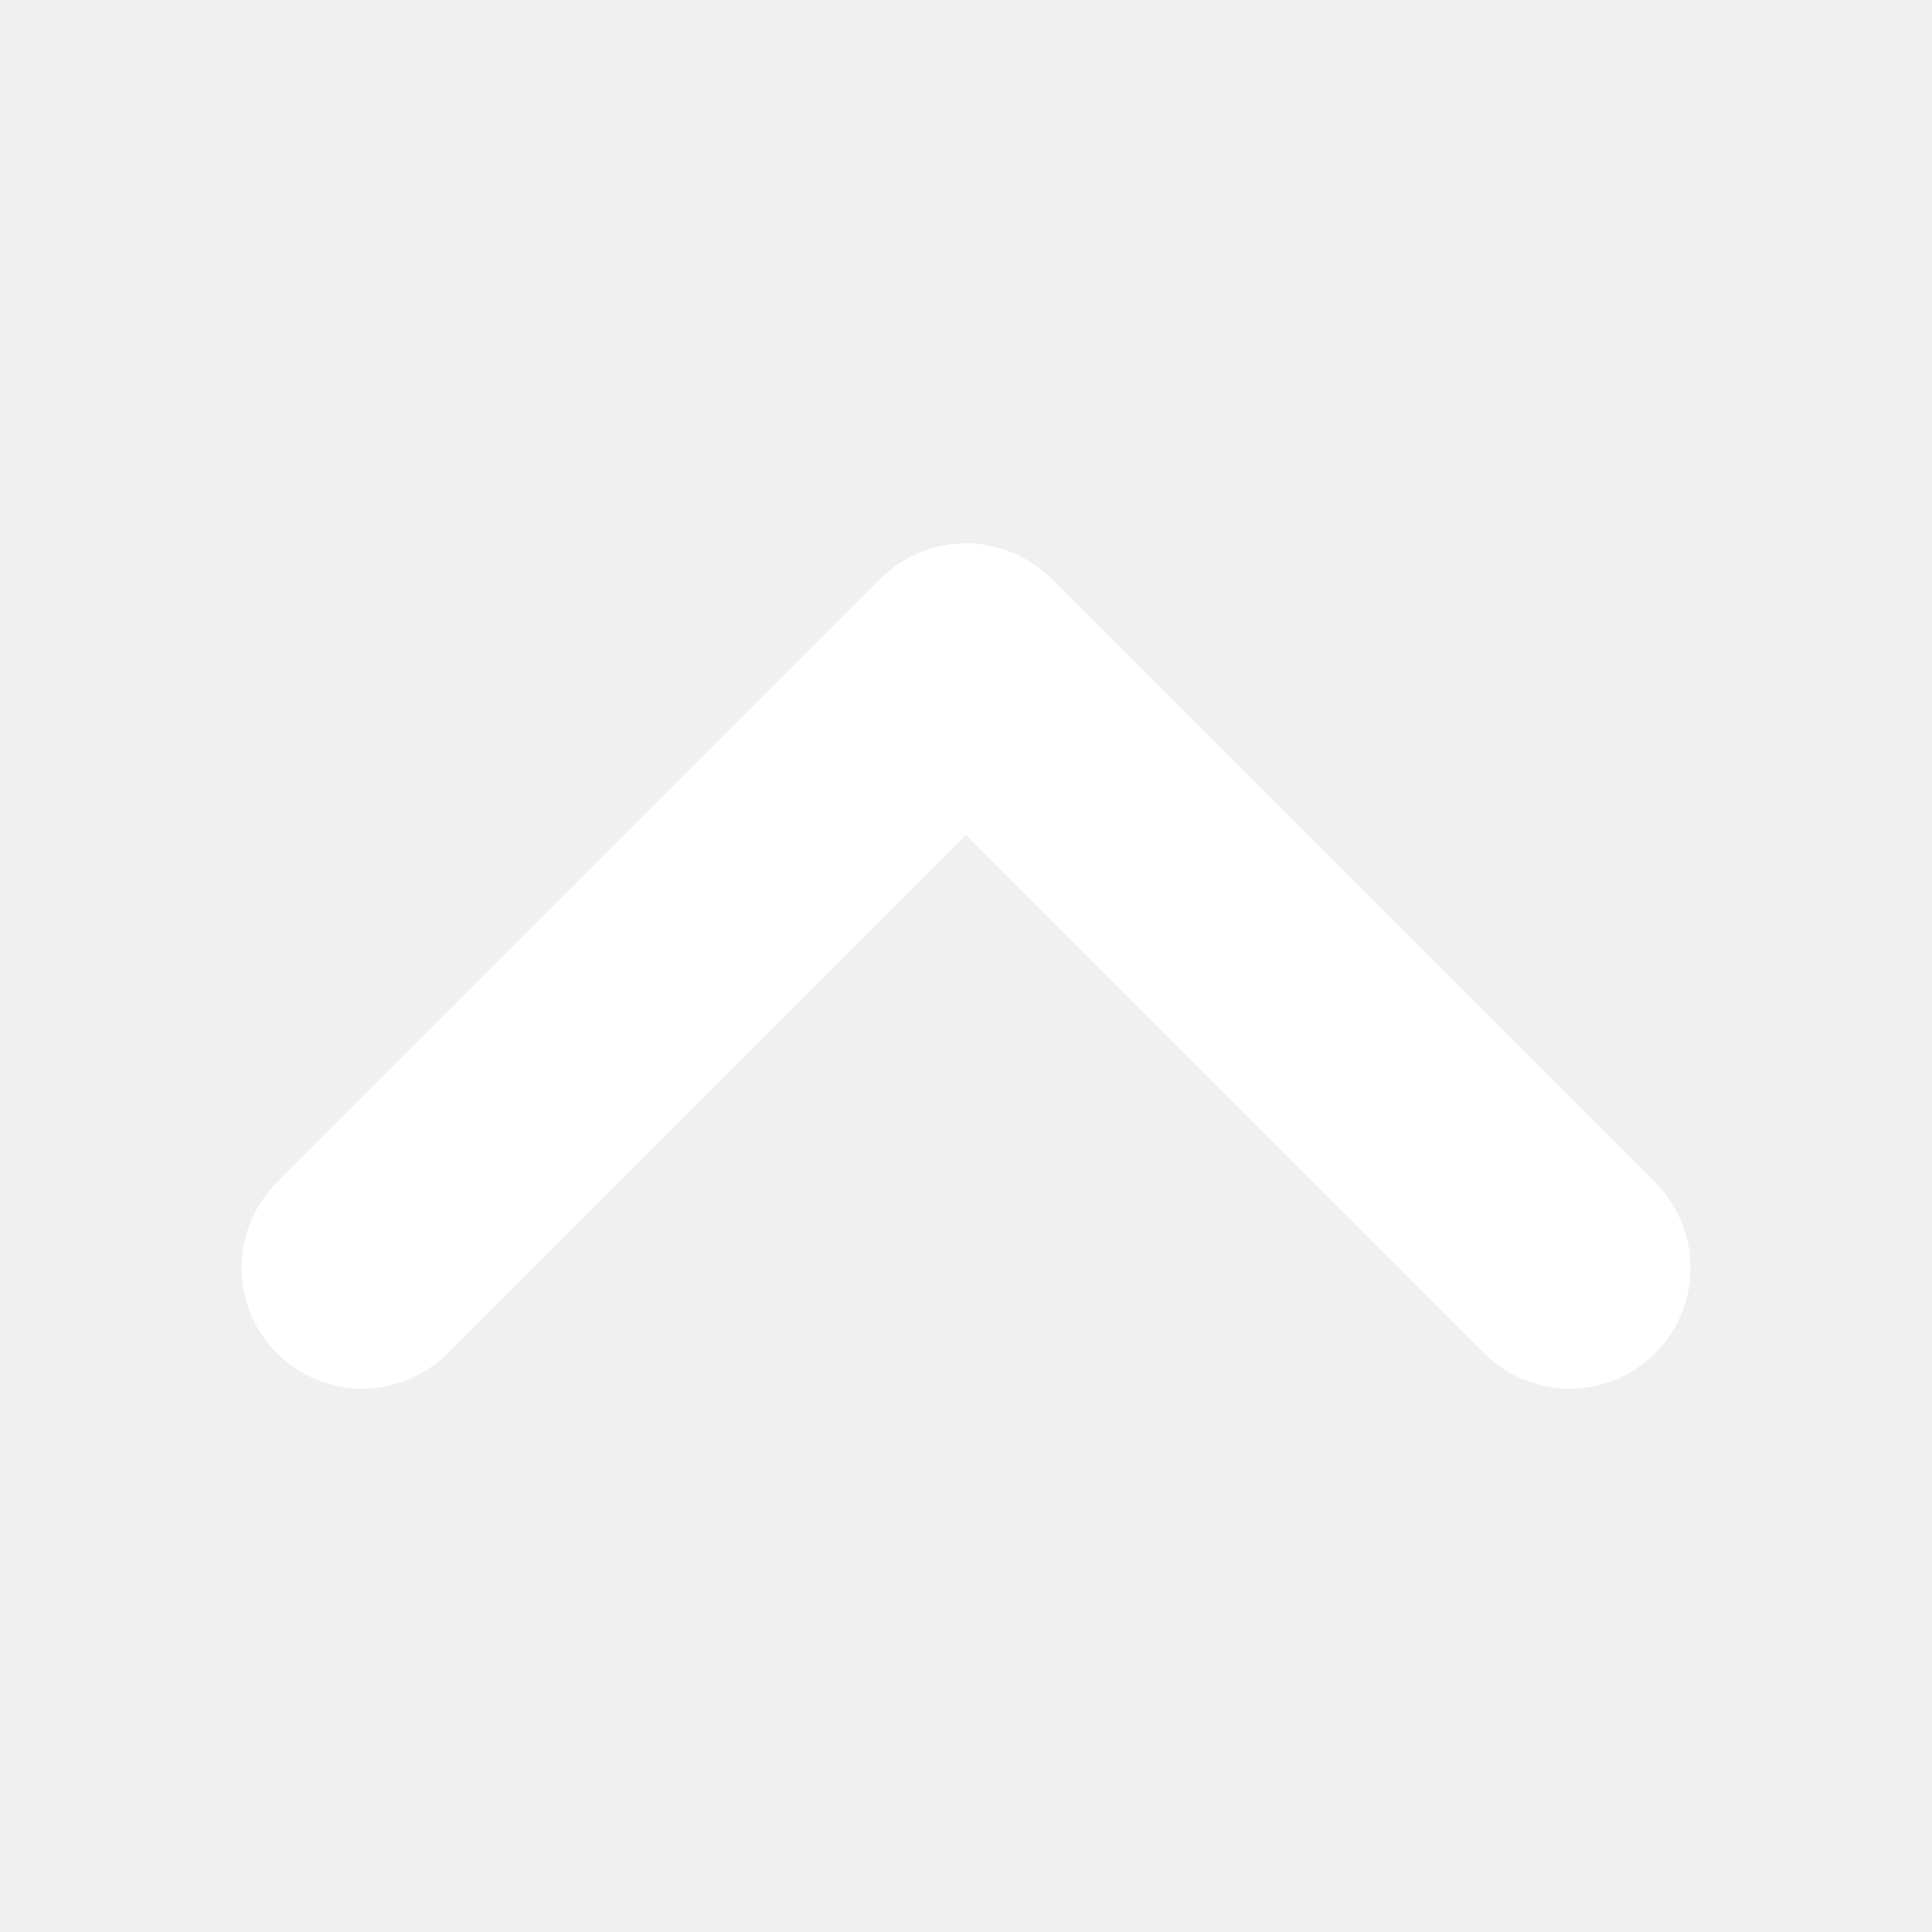
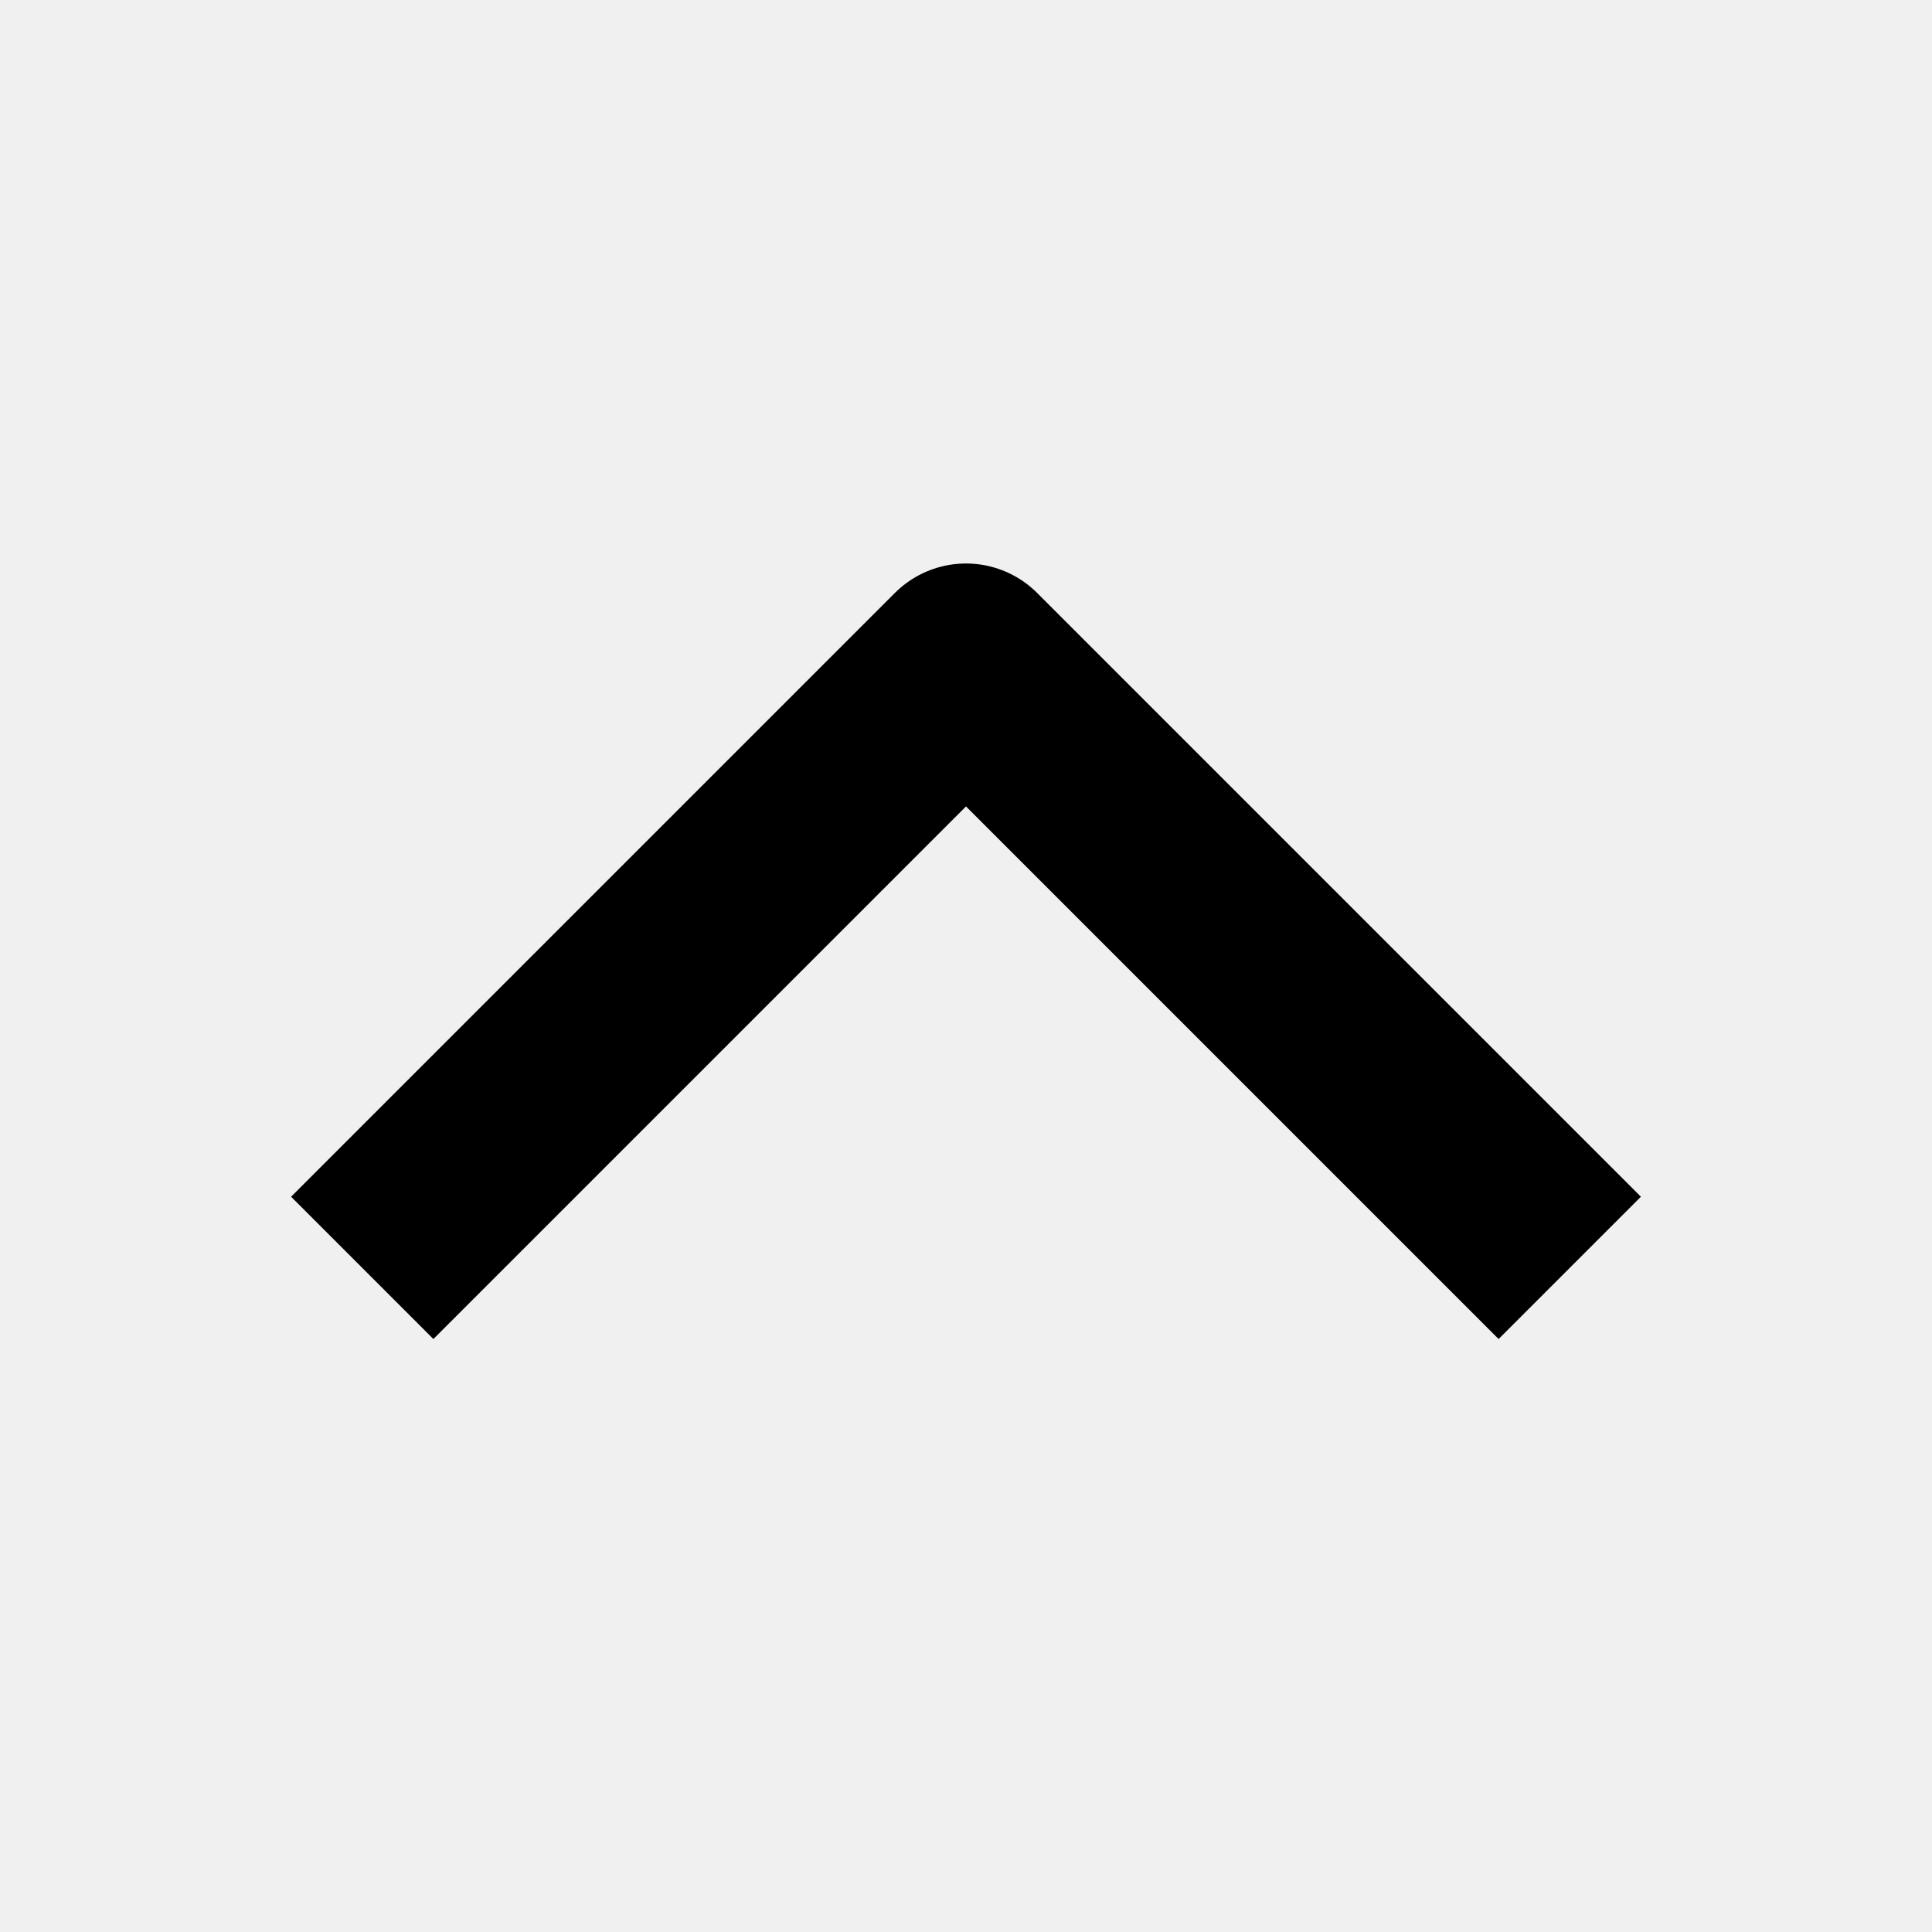
- <svg xmlns="http://www.w3.org/2000/svg" fill="none" viewBox="0 0 24 24" stroke-width="3" stroke="white" class="w-6 h-6">
-   <path stroke-linecap="round" stroke-linejoin="round" d="M4.5 15.75l7.5-7.5 7.5 7.5" />
+ <svg xmlns="http://www.w3.org/2000/svg" fill="none" viewBox="0 0 24 24" stroke-width="2.5" stroke="black" class="w-6 h-6">
+   <path stroke-linecap="flat" stroke-linejoin="round" d="M4.5 15.75l7.5-7.5 7.5 7.5" />
</svg>
